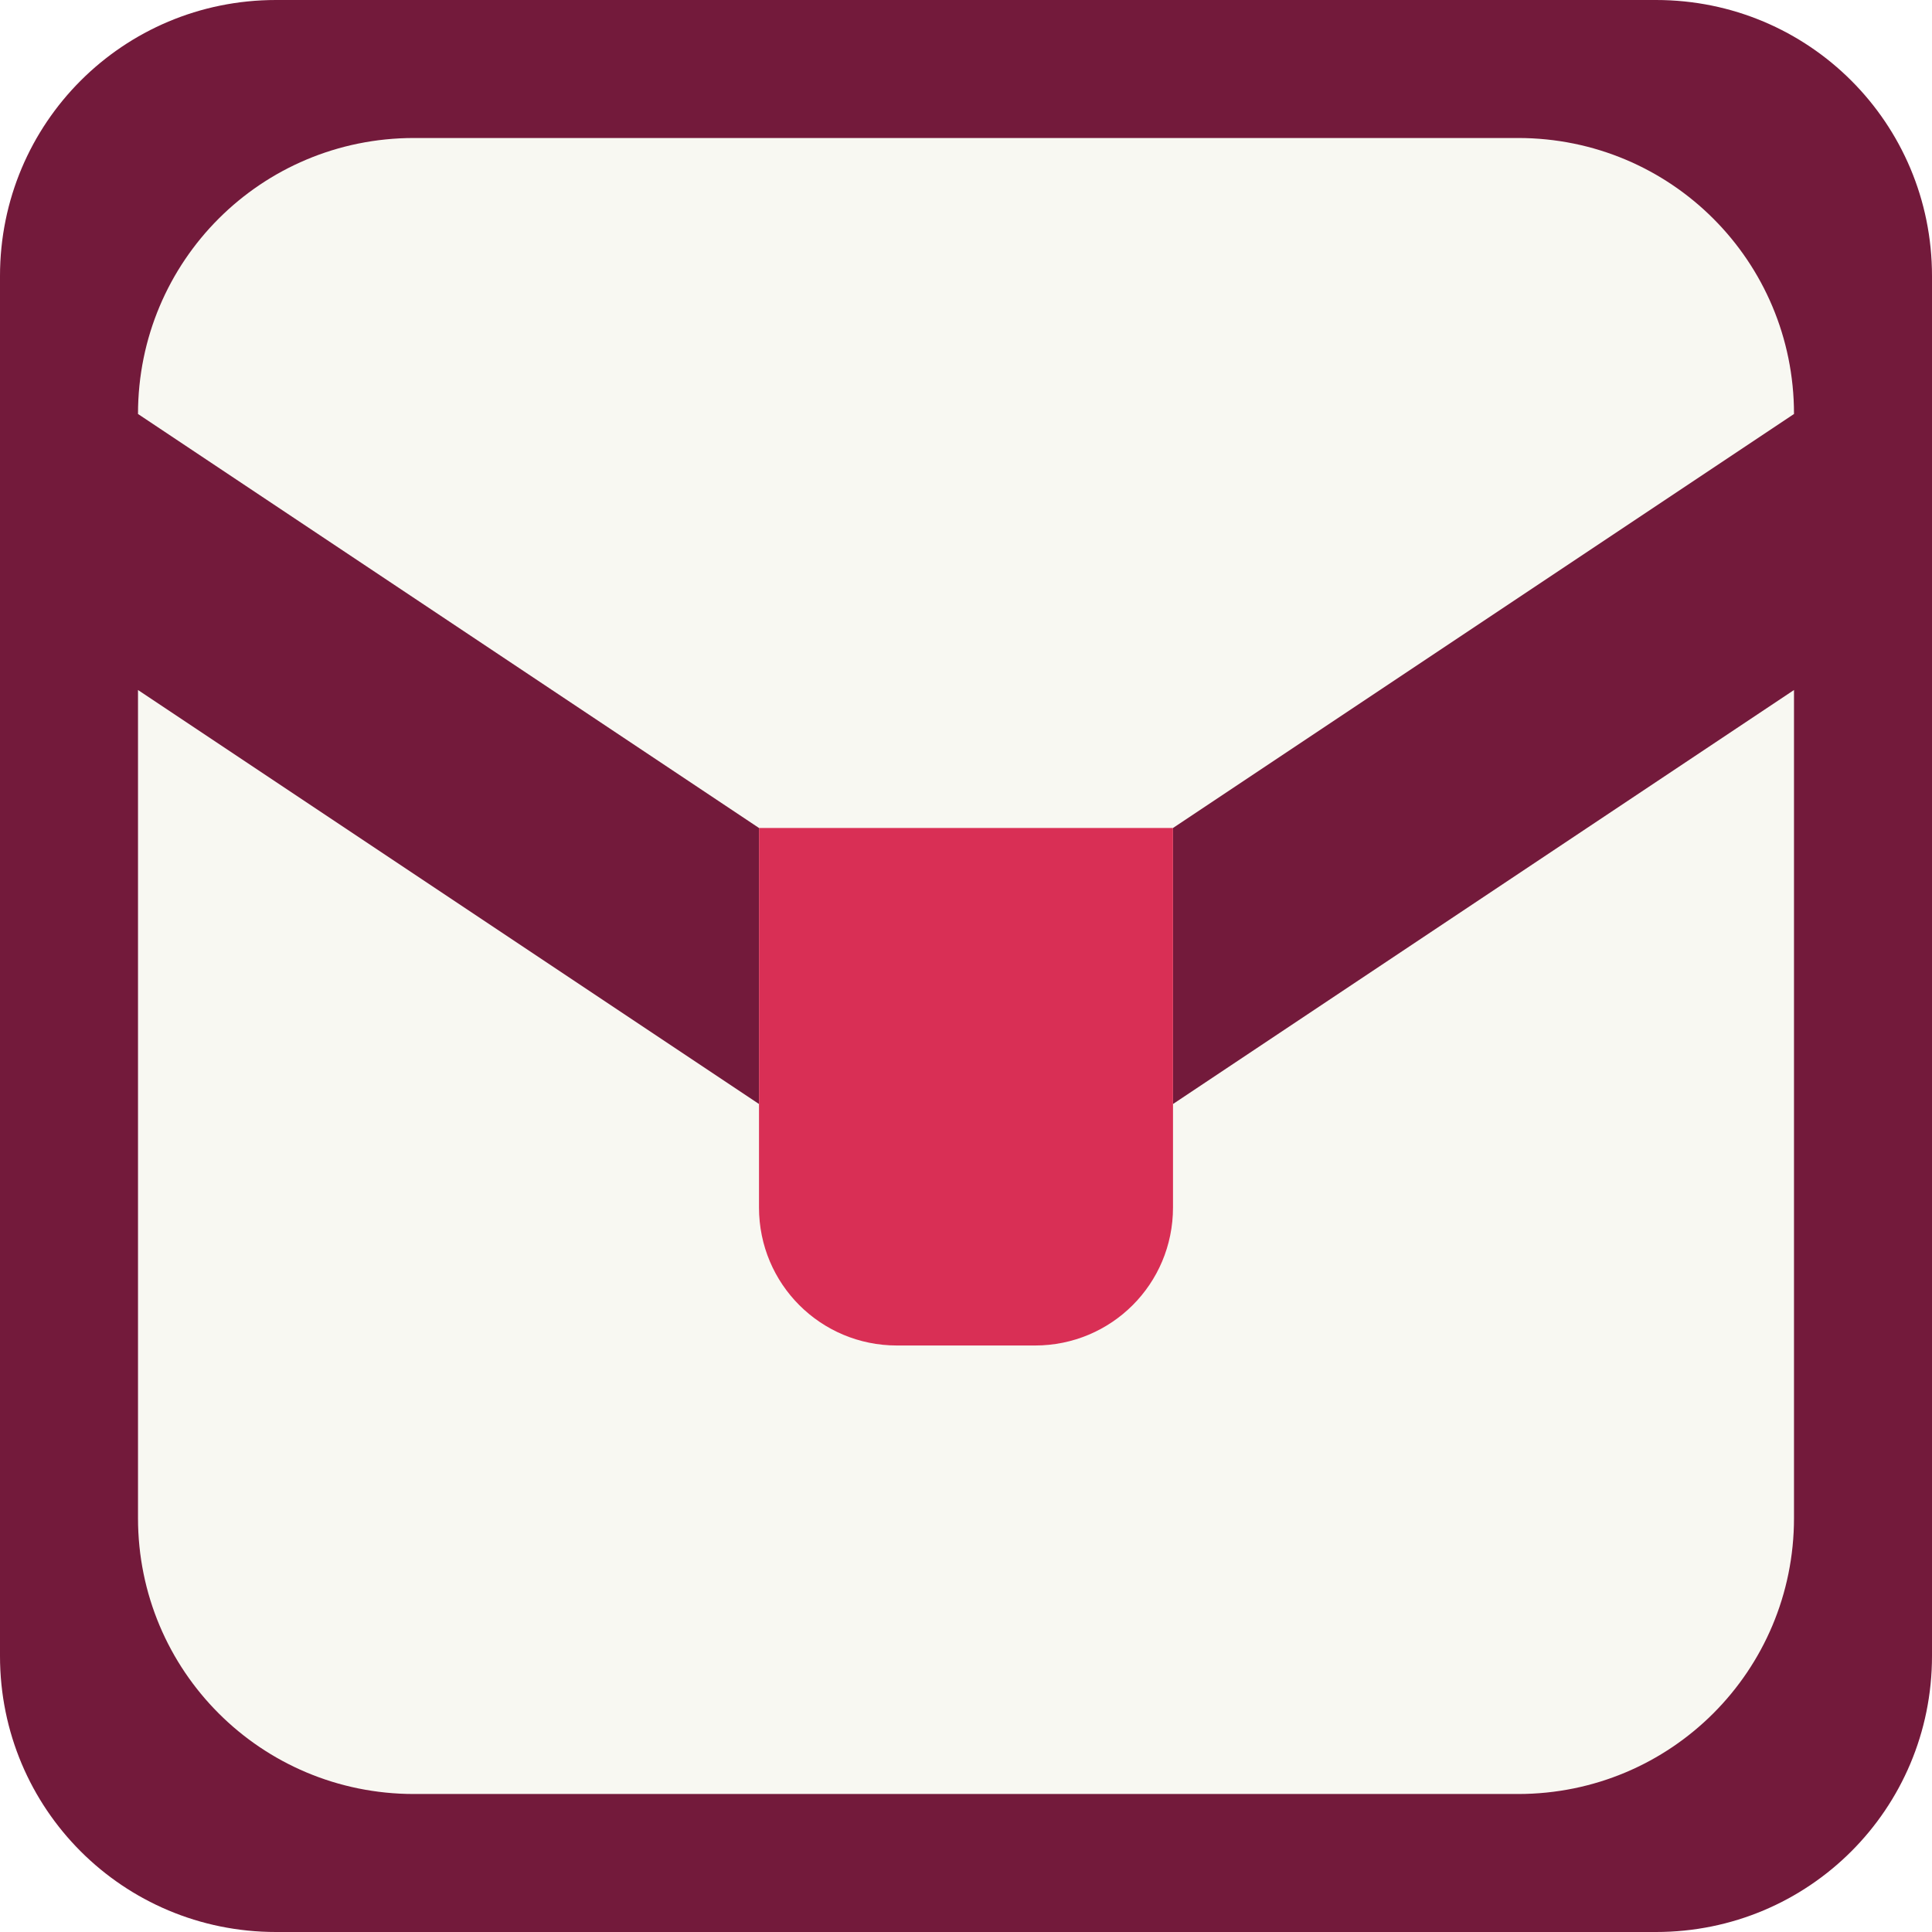
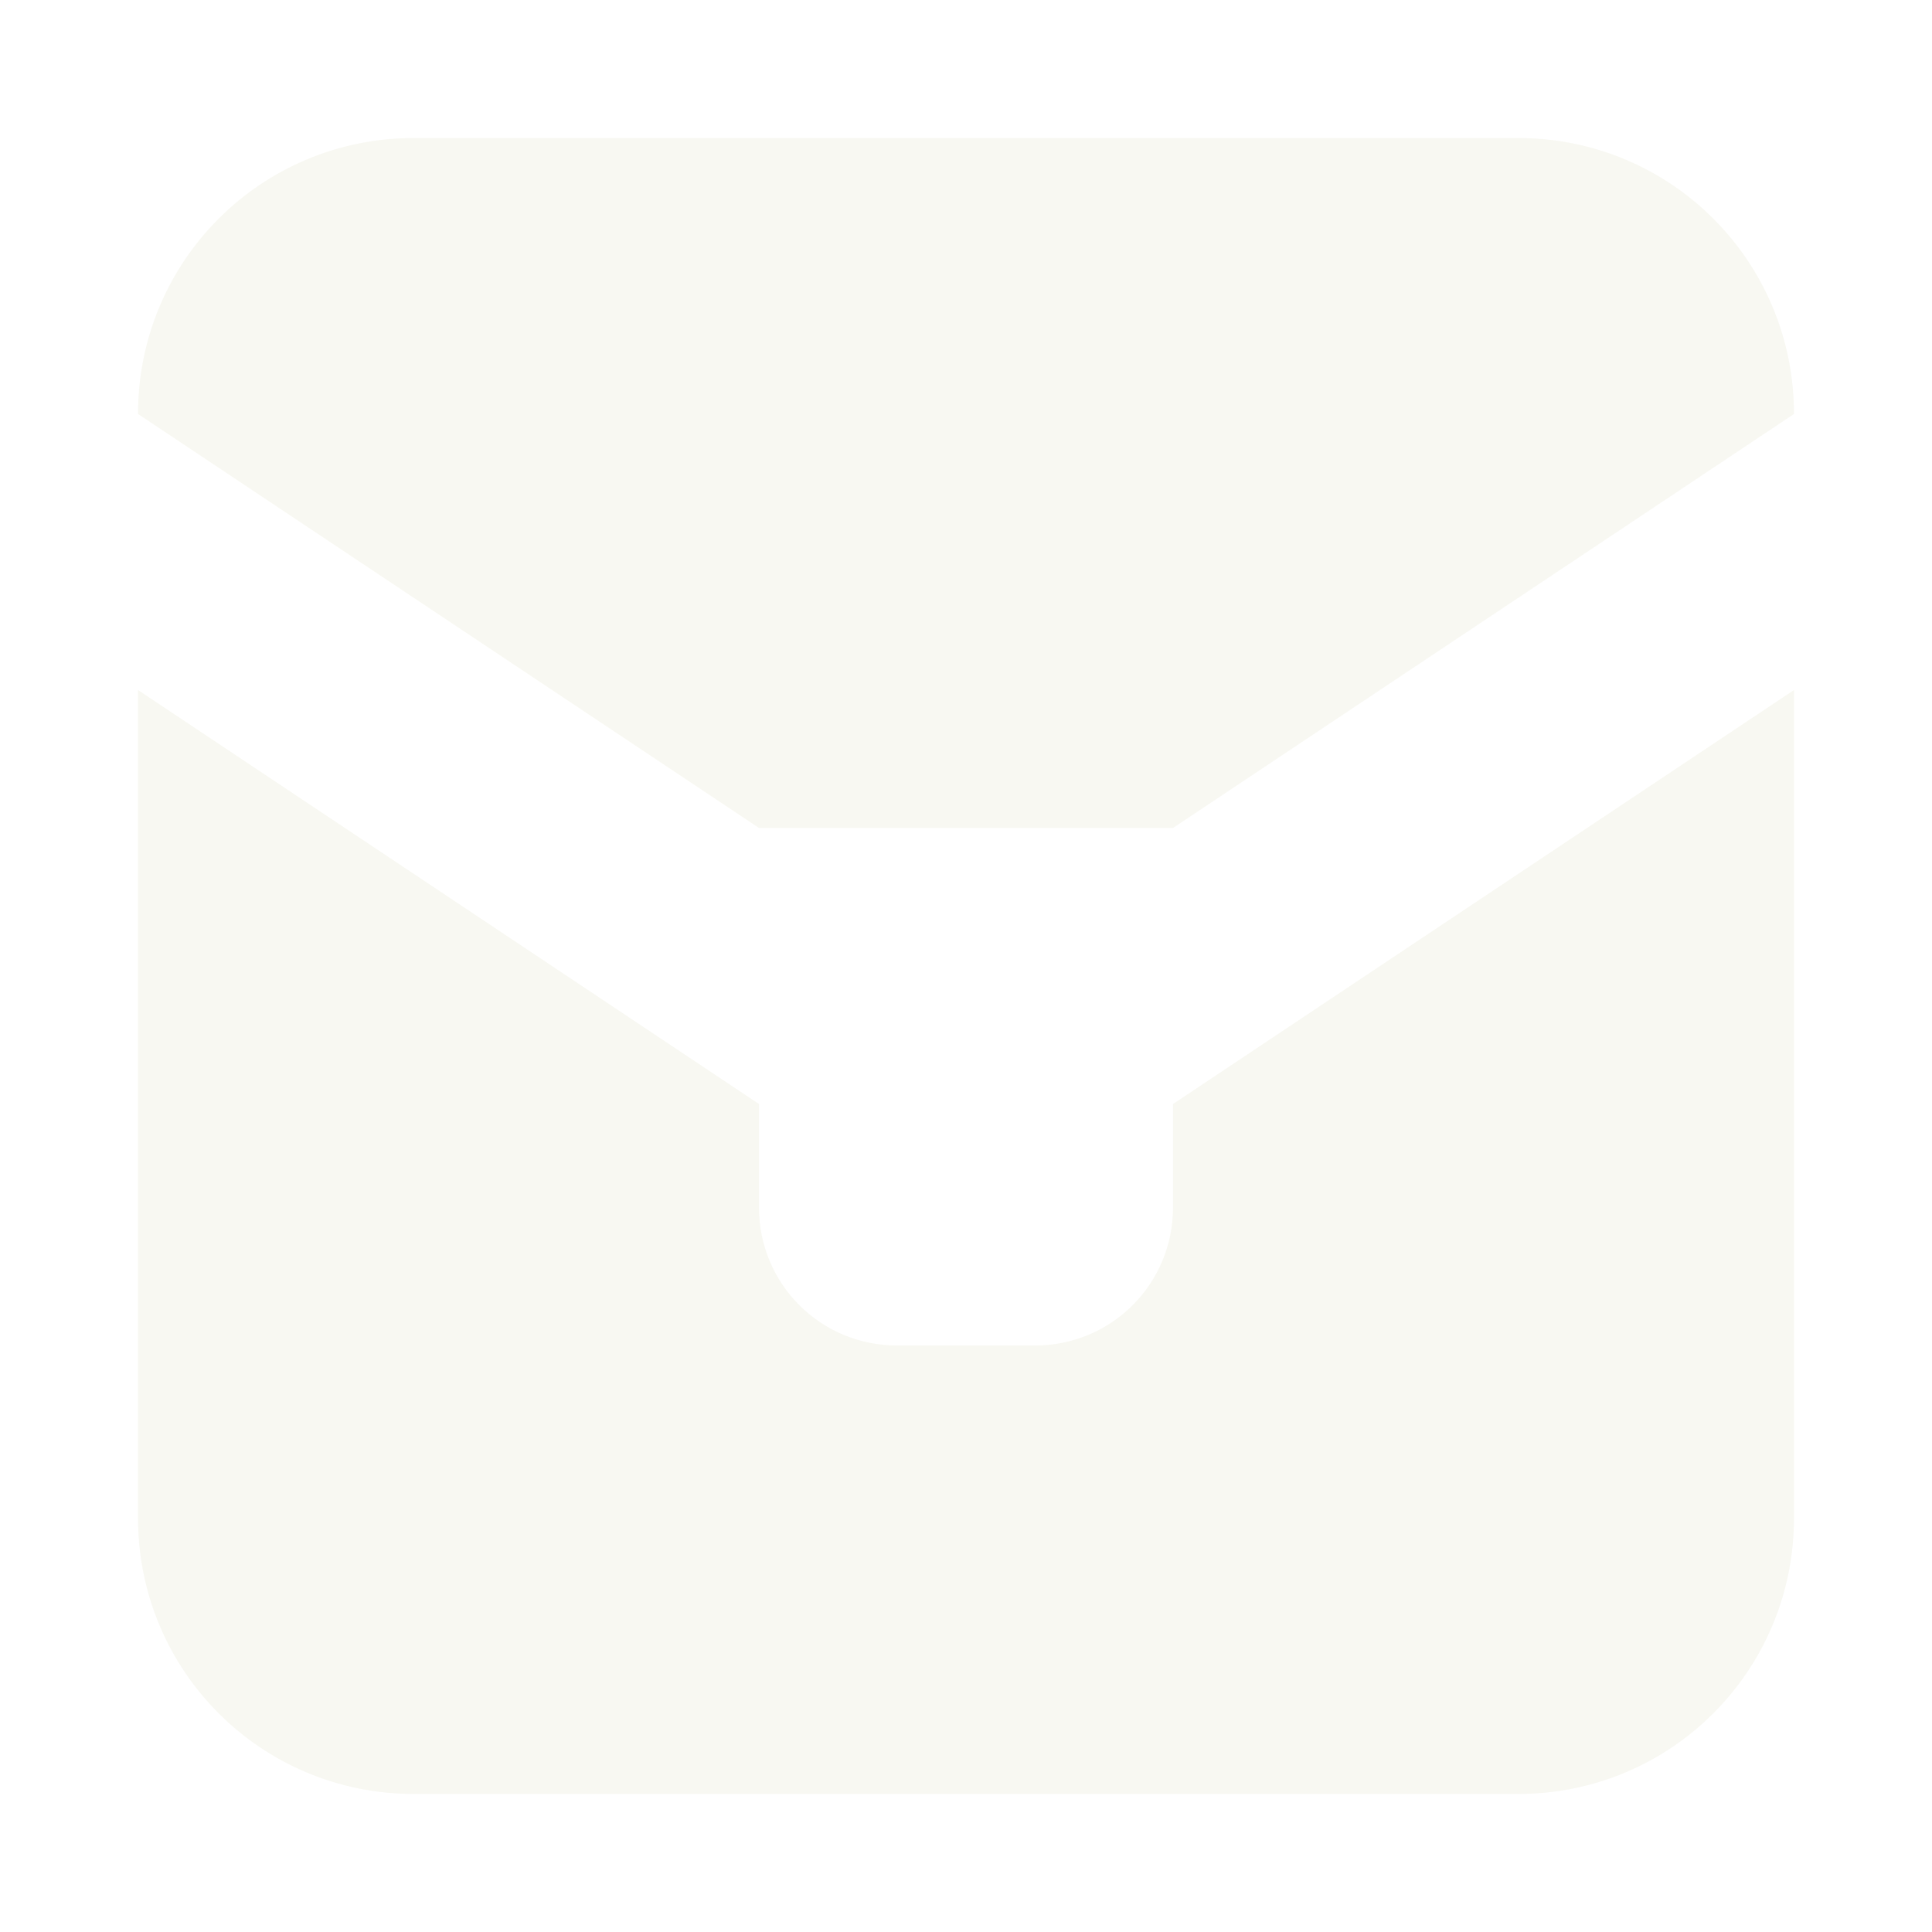
<svg xmlns="http://www.w3.org/2000/svg" version="1.1" id="svg2" width="56" height="56" viewBox="0 0 56 56" xml:space="preserve">
  <defs id="defs6" />
-   <path id="rect2" style="fill:#731a3b;fill-rule:evenodd;stroke-width:2;stroke-linecap:square;stroke-linejoin:round;stroke-miterlimit:0;fill-opacity:1" d="m 8,0 h 40 c 4.432,0 8,3.568 8,8 v 40 c 0,4.432 -3.568,8 -8,8 H 8 C 3.568,56 0,52.432 0,48 V 8 C 0,3.568 3.568,0 8,0 Z" />
-   <path id="rect1" style="display:inline;fill:#f8f8f2;fill-rule:evenodd;stroke-width:2;stroke-linecap:square;stroke-linejoin:round;stroke-miterlimit:0" d="m 12,4 h 32 c 4.432,0 8,3.568 8,8 L 34,24 v 8 L 52,20 v 24 c 0,4.432 -3.568,8 -8,8 H 12 C 7.568,52 4,48.432 4,44 V 20 L 22,32 V 24 L 4,12 C 4,7.568 7.568,4 12,4 Z" />
-   <path id="rect3" style="display:inline;fill:#d92f55;fill-rule:evenodd;stroke-width:2;stroke-linecap:square;stroke-linejoin:round;stroke-miterlimit:0" d="m 22,24 h 12 v 11 c 0,2.216 -1.784,4 -4,4 h -4 c -2.216,0 -4,-1.784 -4,-4 z" />
+   <path id="rect1" style="display:inline;fill:#f8f8f2;fill-rule:evenodd;stroke-width:2;stroke-linecap:square;stroke-linejoin:round;stroke-miterlimit:0" d="M 12 4 C 7.568 4 4 7.568 4 12 L 22 24 L 34 24 L 52 12 C 52 7.568 48.432 4 44 4 L 12 4 z M 4 20 L 4 44 C 4 48.432 7.568 52 12 52 L 44 52 C 48.432 52 52 48.432 52 44 L 52 20 L 34 32 L 34 35 C 34 37.216 32.216 39 30 39 L 26 39 C 23.784 39 22 37.216 22 35 L 22 32 L 4 20 z " />
</svg>
